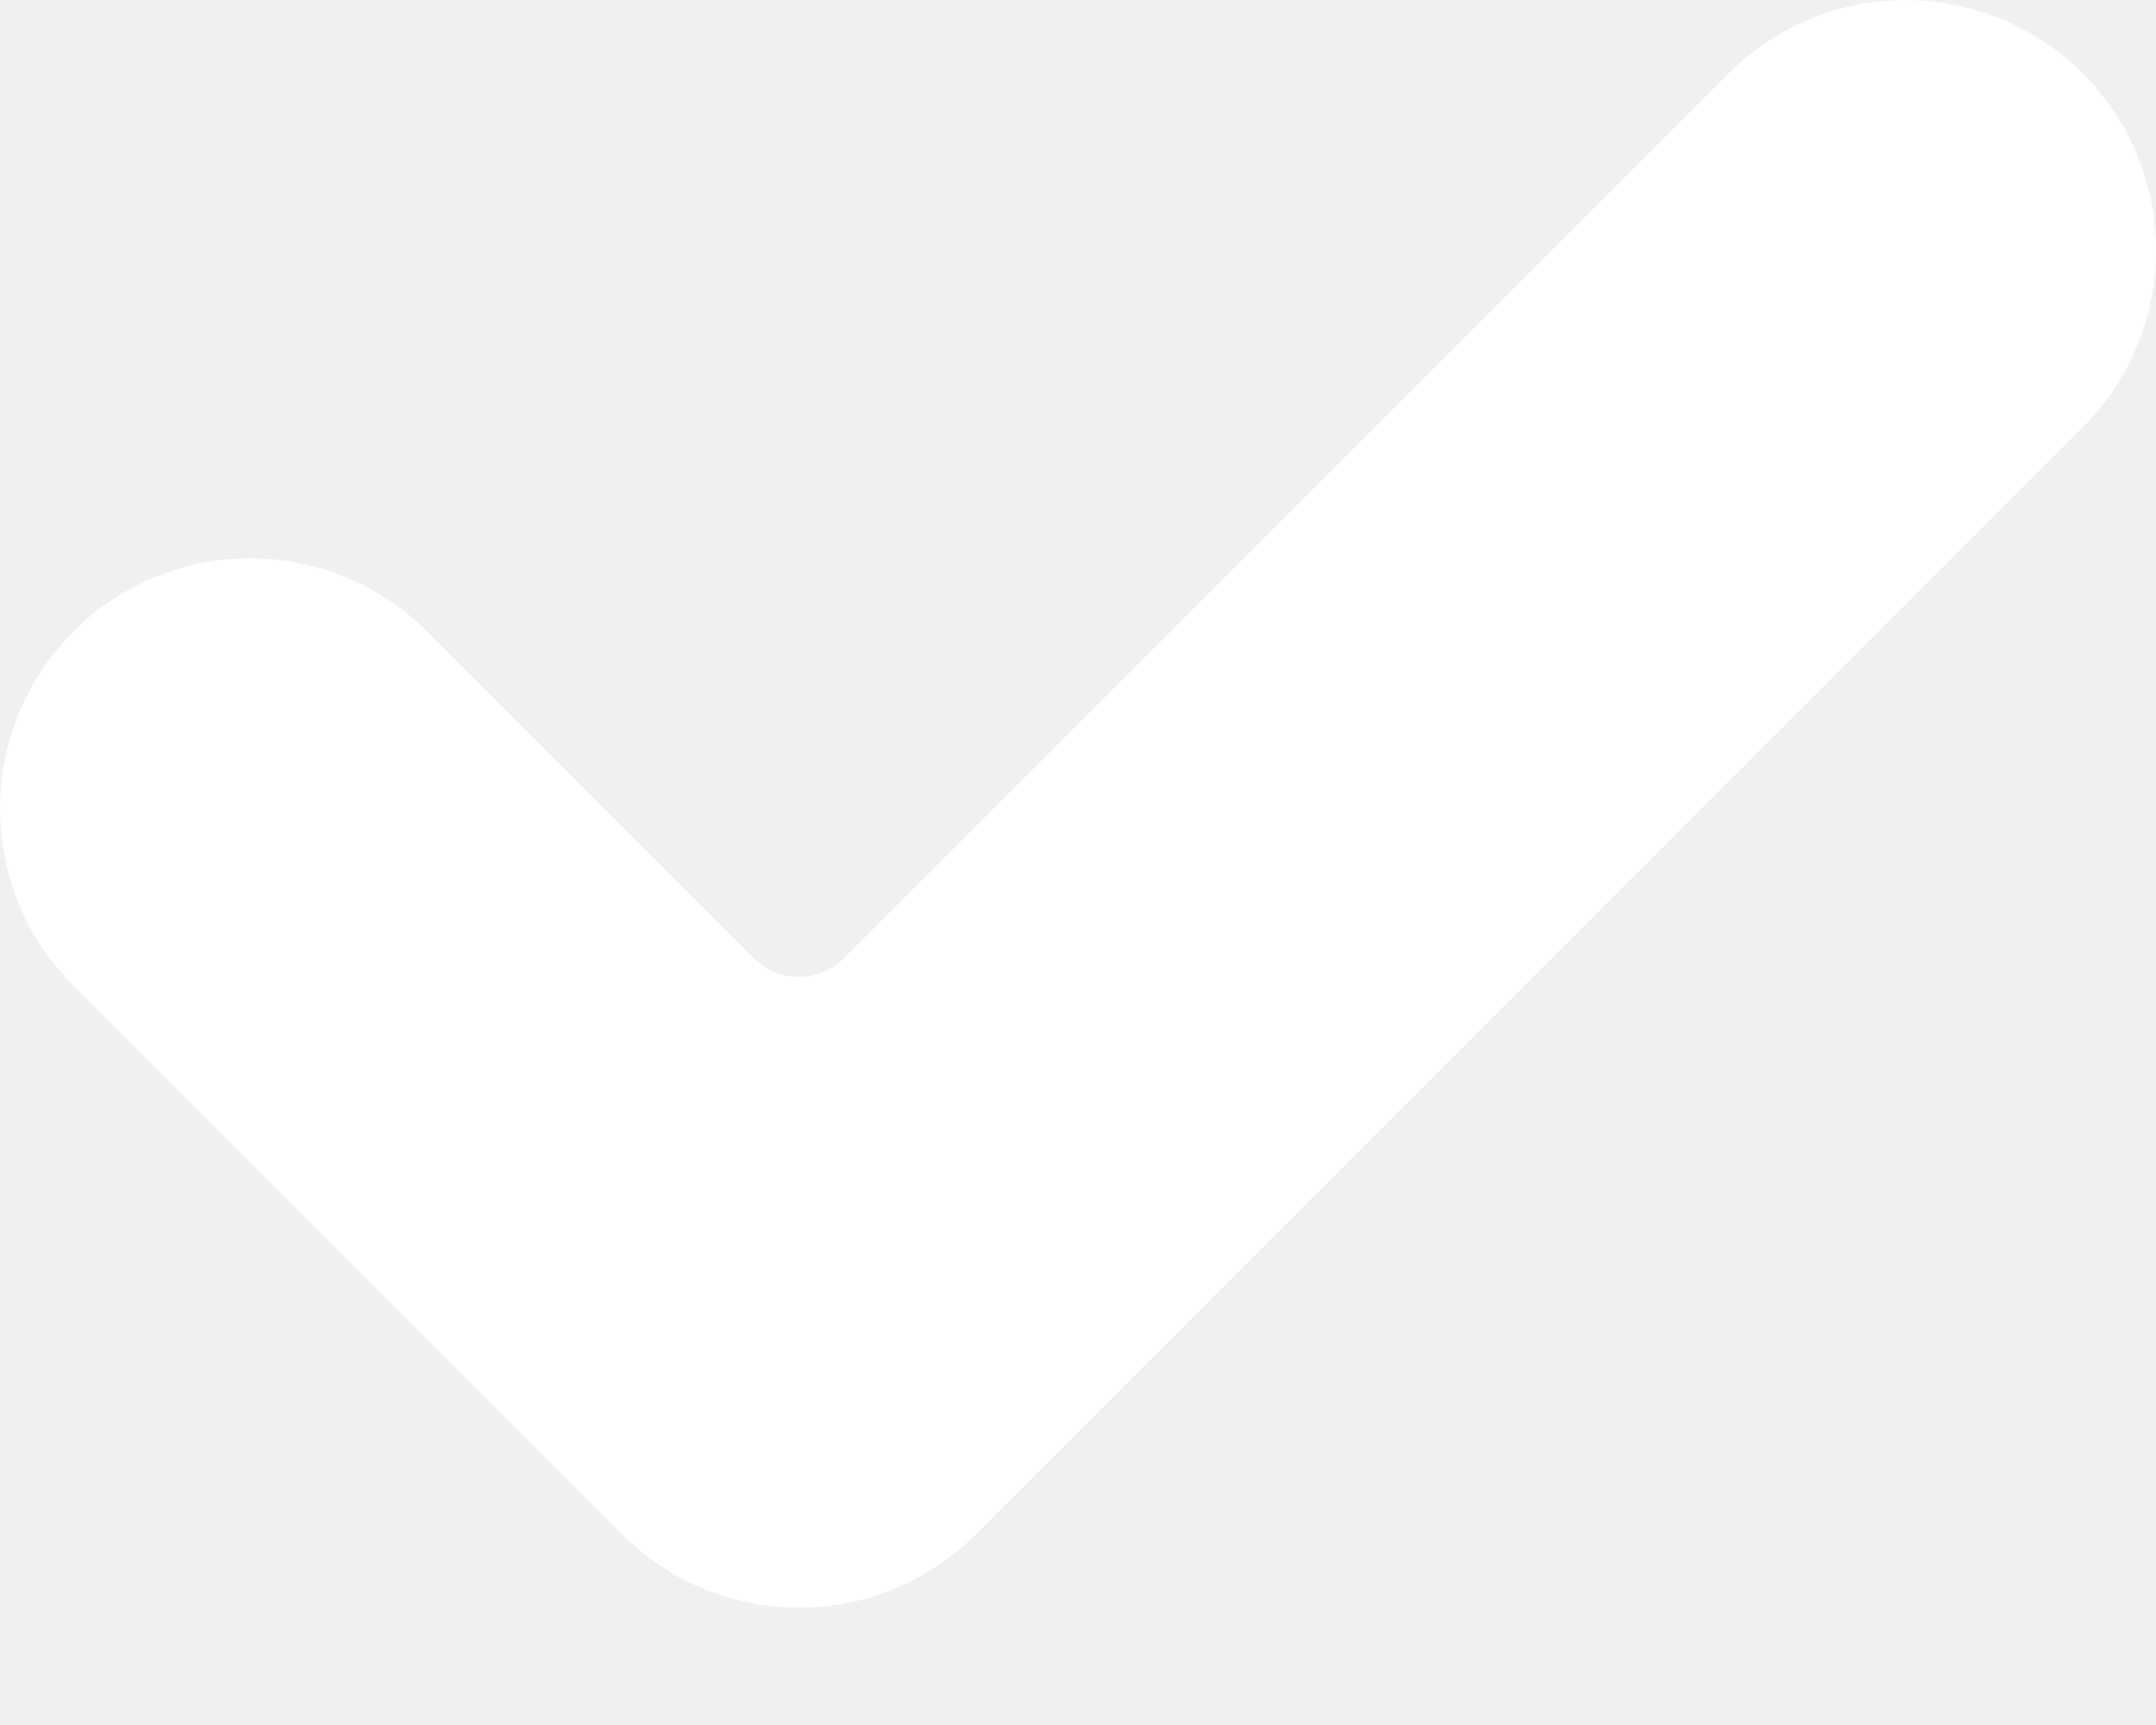
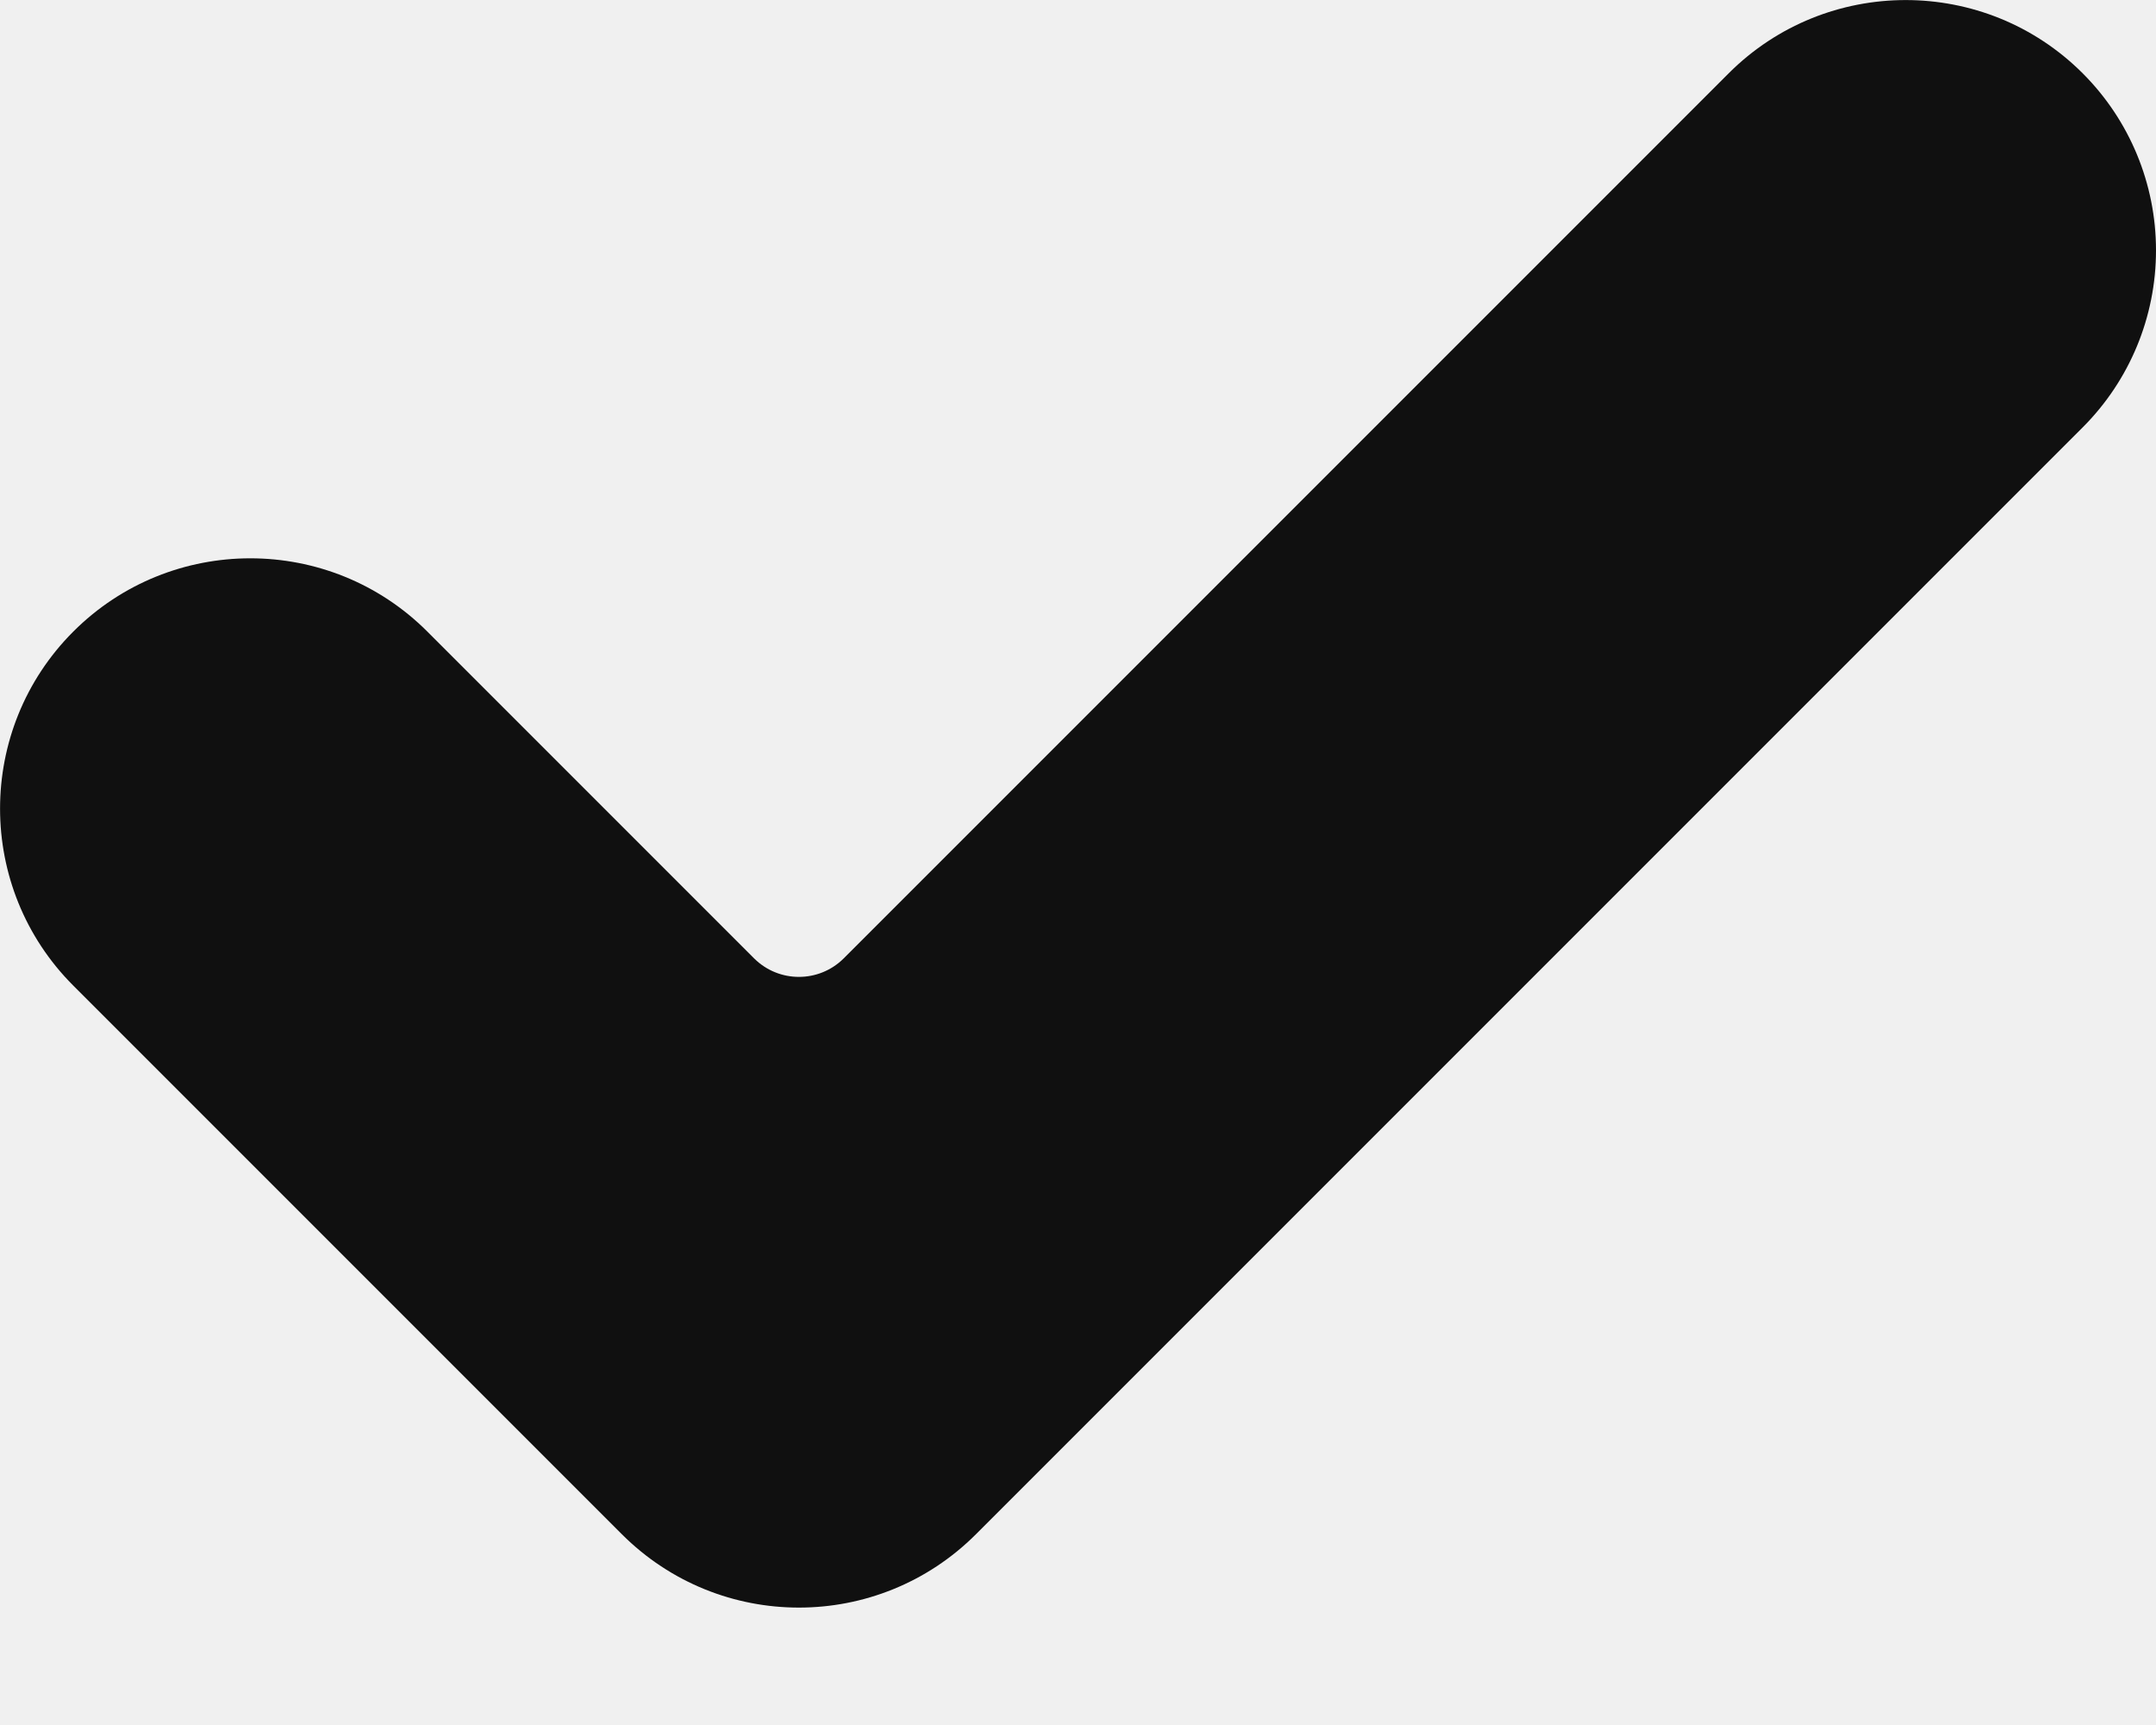
<svg xmlns="http://www.w3.org/2000/svg" width="10" height="8" viewBox="0 0 10 8" fill="none">
-   <path d="M4.527 7.115C4.073 7.569 3.338 7.569 2.884 7.115L0.34 4.571C-0.113 4.118 -0.113 3.382 0.34 2.929C0.793 2.476 1.529 2.476 1.982 2.929L3.498 4.445C3.613 4.559 3.798 4.559 3.913 4.445L8.018 0.34C8.471 -0.113 9.207 -0.113 9.66 0.34C9.878 0.558 10 0.853 10 1.161C10 1.469 9.878 1.764 9.66 1.982L4.527 7.115Z" fill="white" />
+   <path d="M4.527 7.115C4.073 7.569 3.338 7.569 2.884 7.115L0.34 4.571C-0.113 4.118 -0.113 3.382 0.34 2.929C0.793 2.476 1.529 2.476 1.982 2.929L3.498 4.445C3.613 4.559 3.798 4.559 3.913 4.445L8.018 0.34C8.471 -0.113 9.207 -0.113 9.66 0.34C9.878 0.558 10 0.853 10 1.161C10 1.469 9.878 1.764 9.66 1.982L4.527 7.115Z" fill="#101010" />
</svg>
